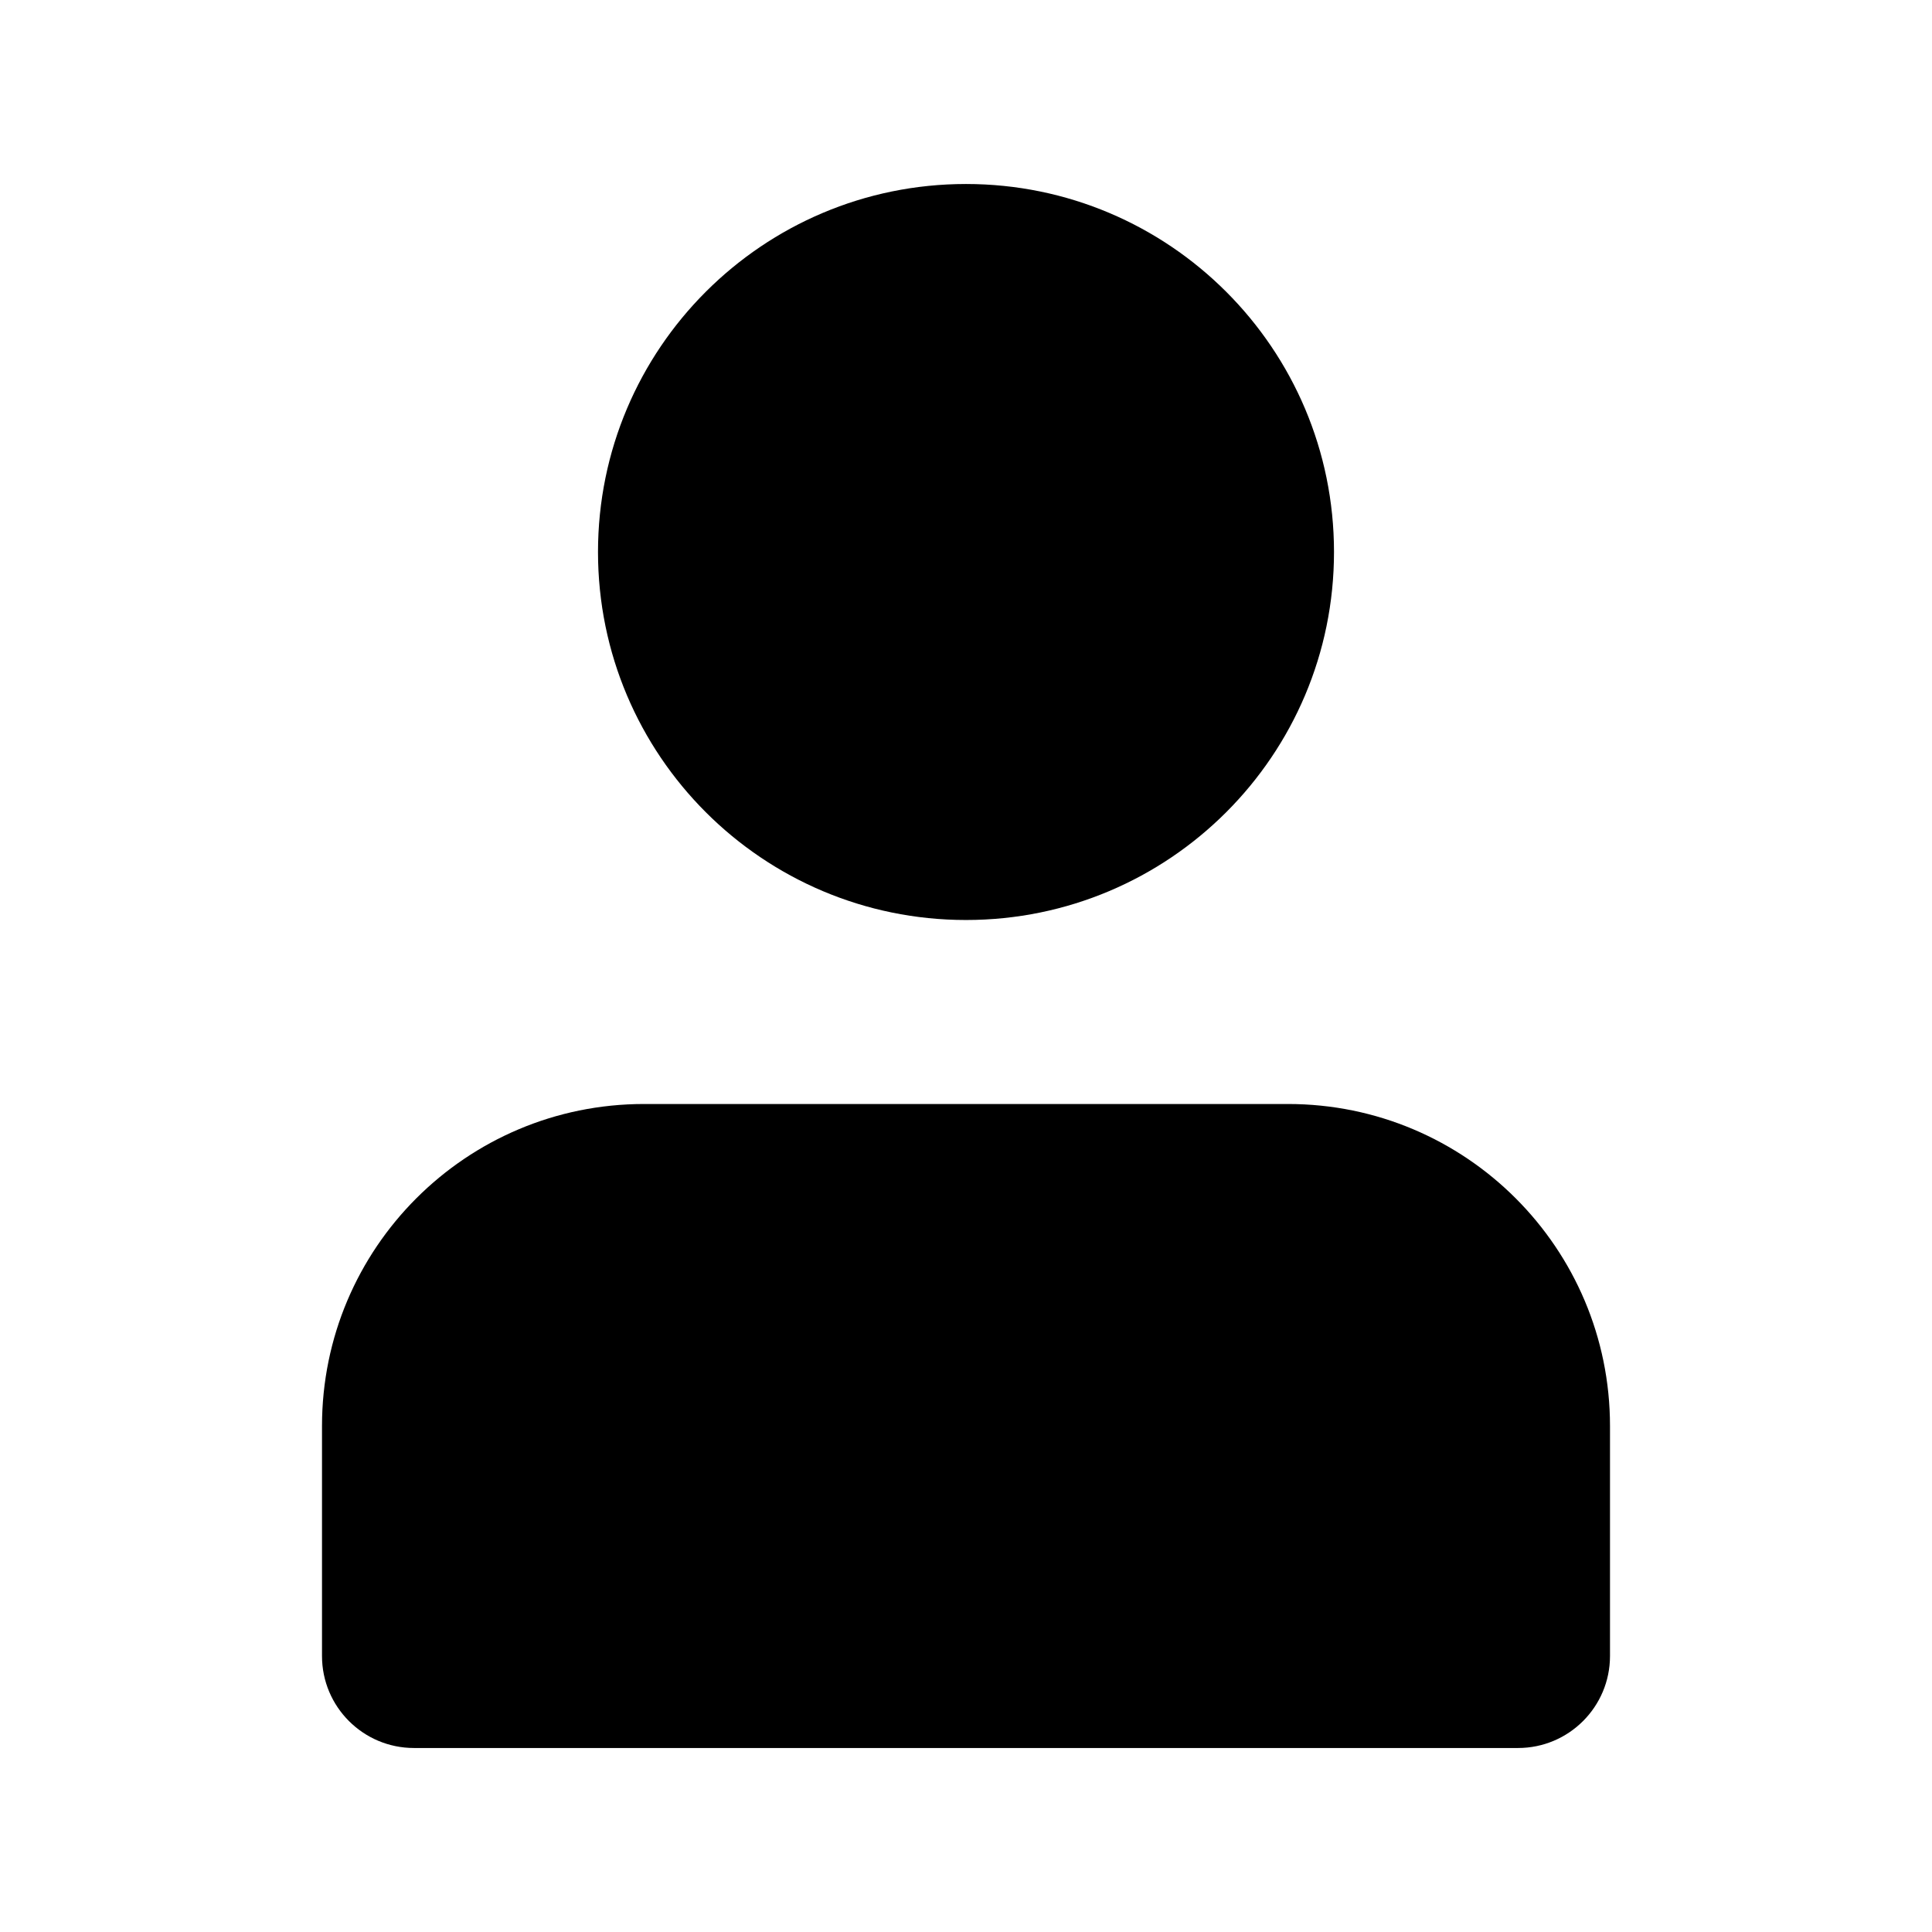
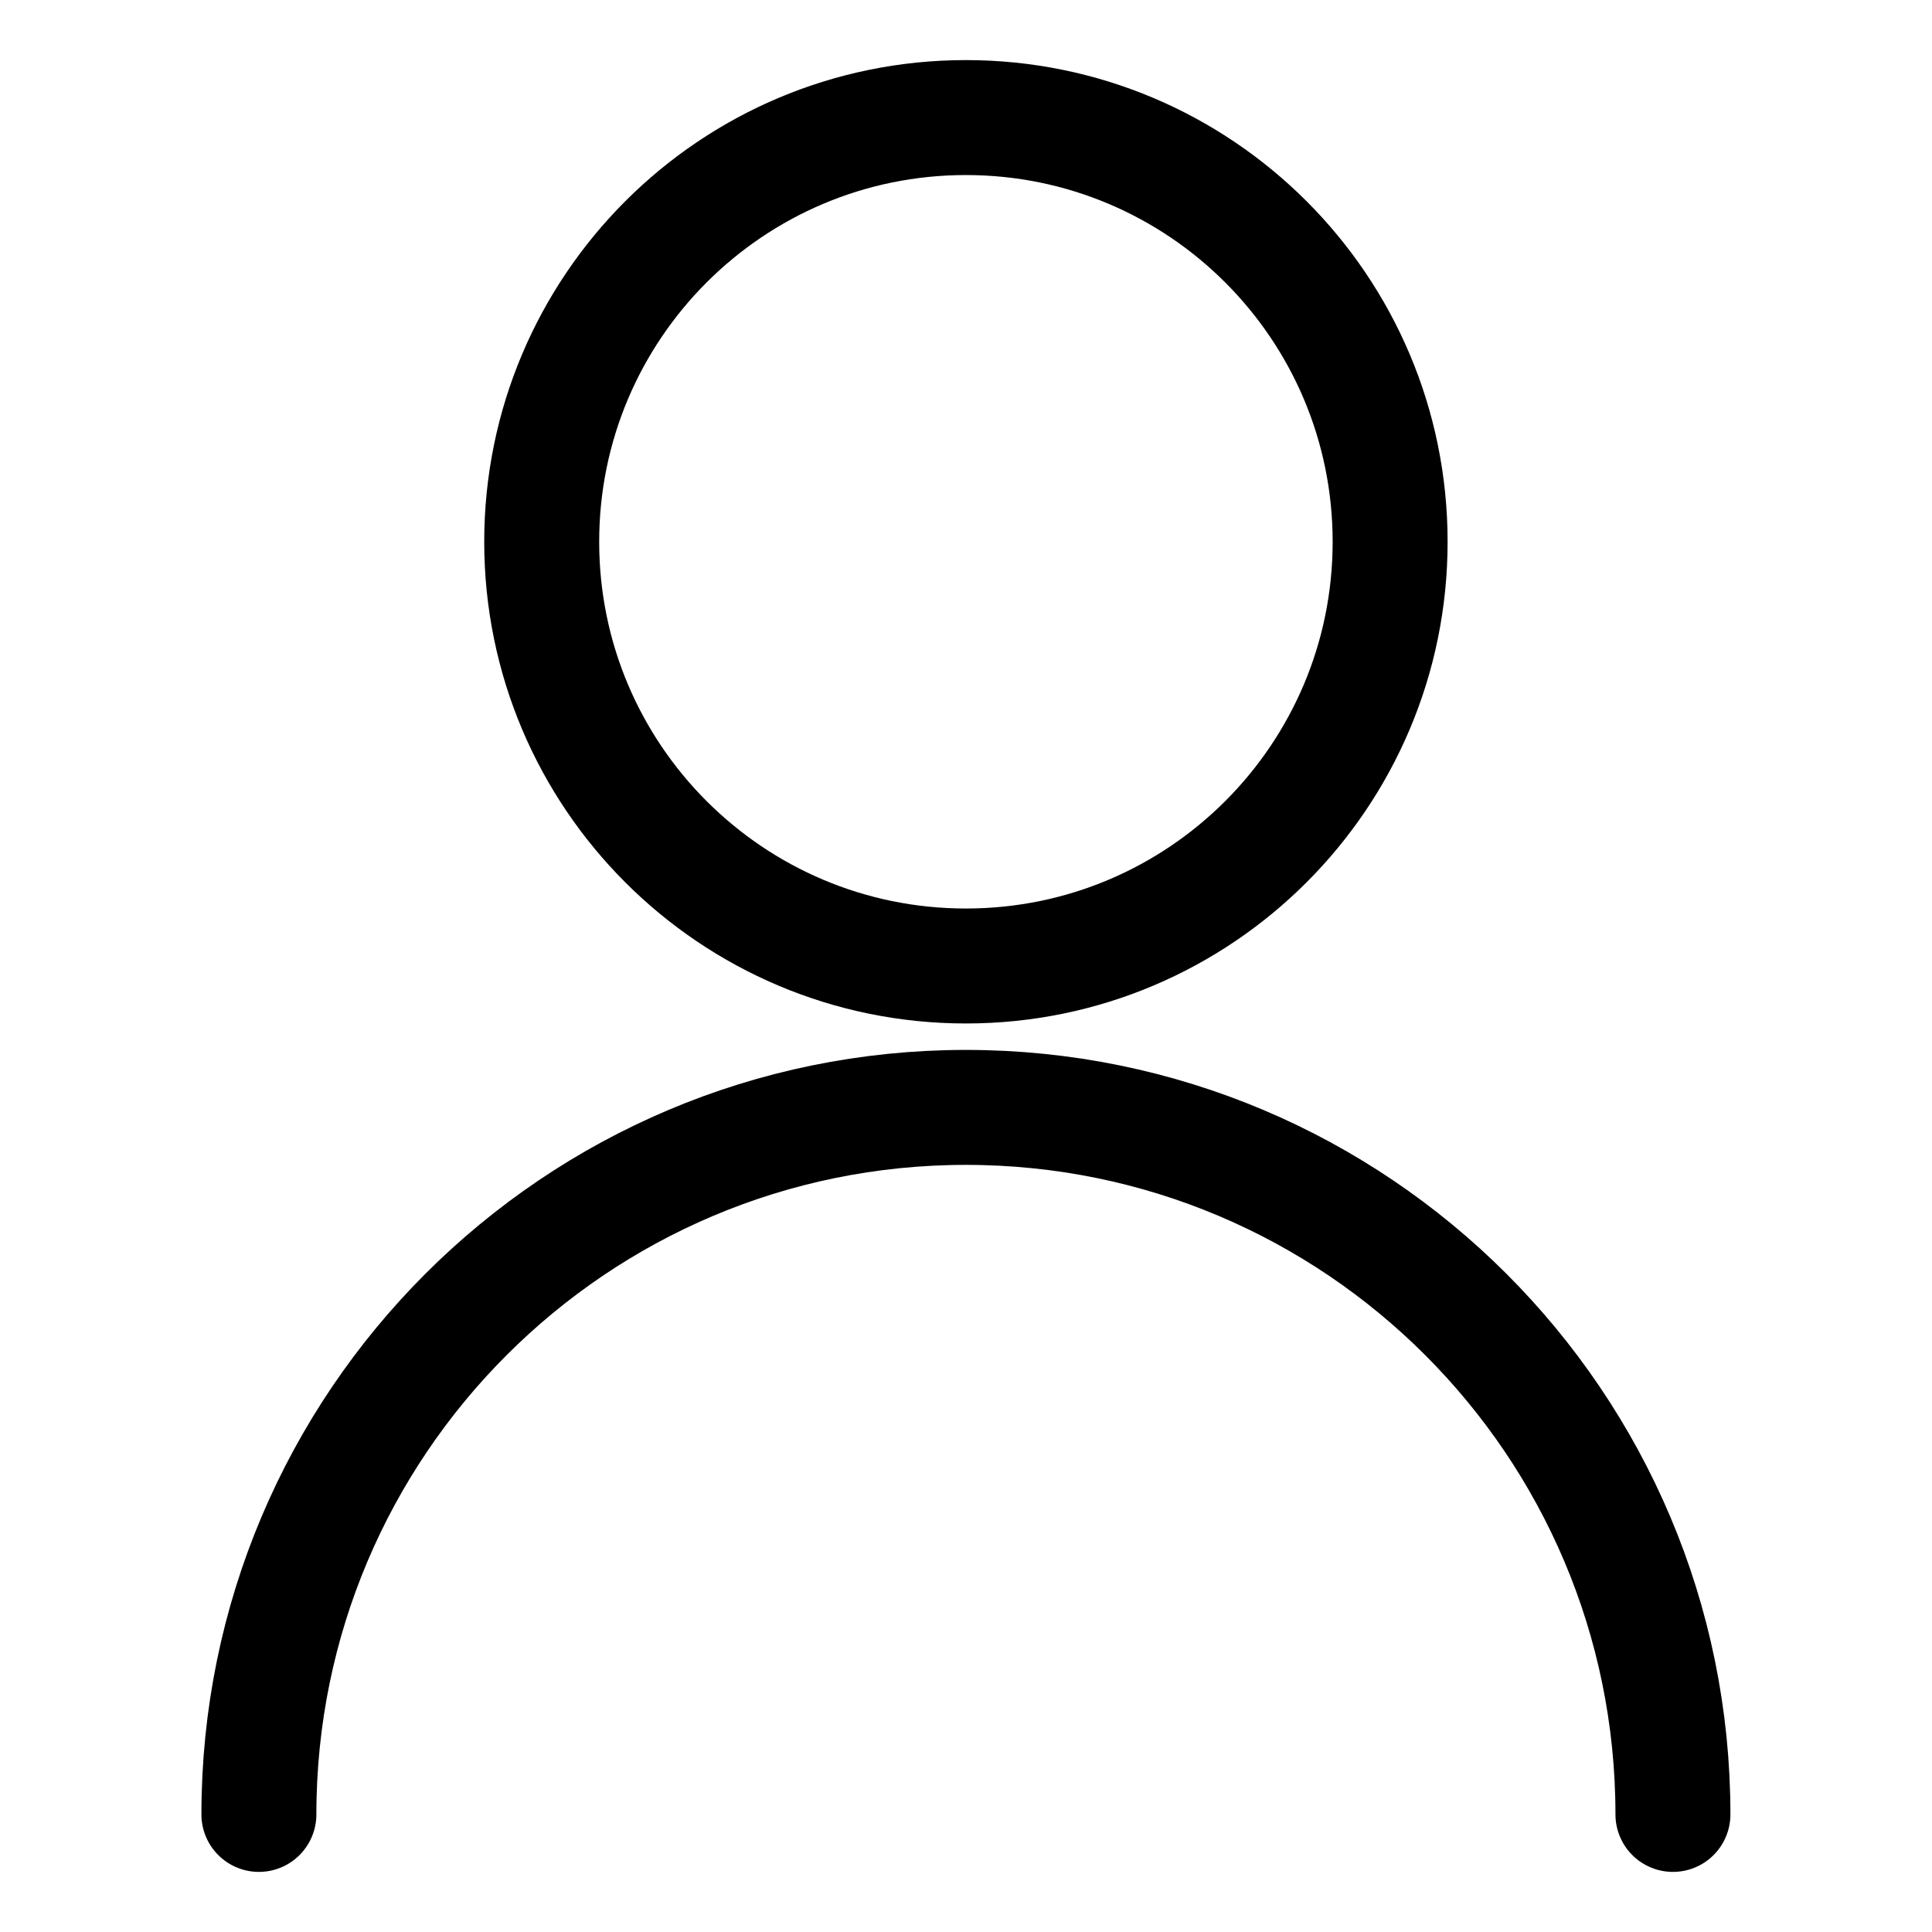
- <svg xmlns="http://www.w3.org/2000/svg" width="21" height="21" viewBox="0 0 21 21">
-   <path id="user" d="M 10.5,2 A 4,4 0 1 0 10.5,10 4,4 0 1 0 10.5,2 Z M 7,12 A 3.5,3.5 0 0 0 3.5,15.5 V 18 A 1,1 0 0 0 4.5,19 H 16.5 A 1,1 0 0 0 17.5,18 V 15.5 A 3.5,3.5 0 0 0 14,12 Z" style="fill:#000000;fill-rule:evenodd" />
+ <svg xmlns="http://www.w3.org/2000/svg" width="21" height="21" version="1.1" viewBox="0 0 21 21">
+   <g transform="matrix(1.537 0 0 1.537 -6.6016 -3.3961)" fill="none" stroke="#000" stroke-linecap="round" stroke-linejoin="round" stroke-width=".813">
+     <circle cx="11.126" cy="6.041" r="3" />
+     <path d="m6.126 15.041a5 5 0 0 1 10 0" />
+   </g>
</svg>
